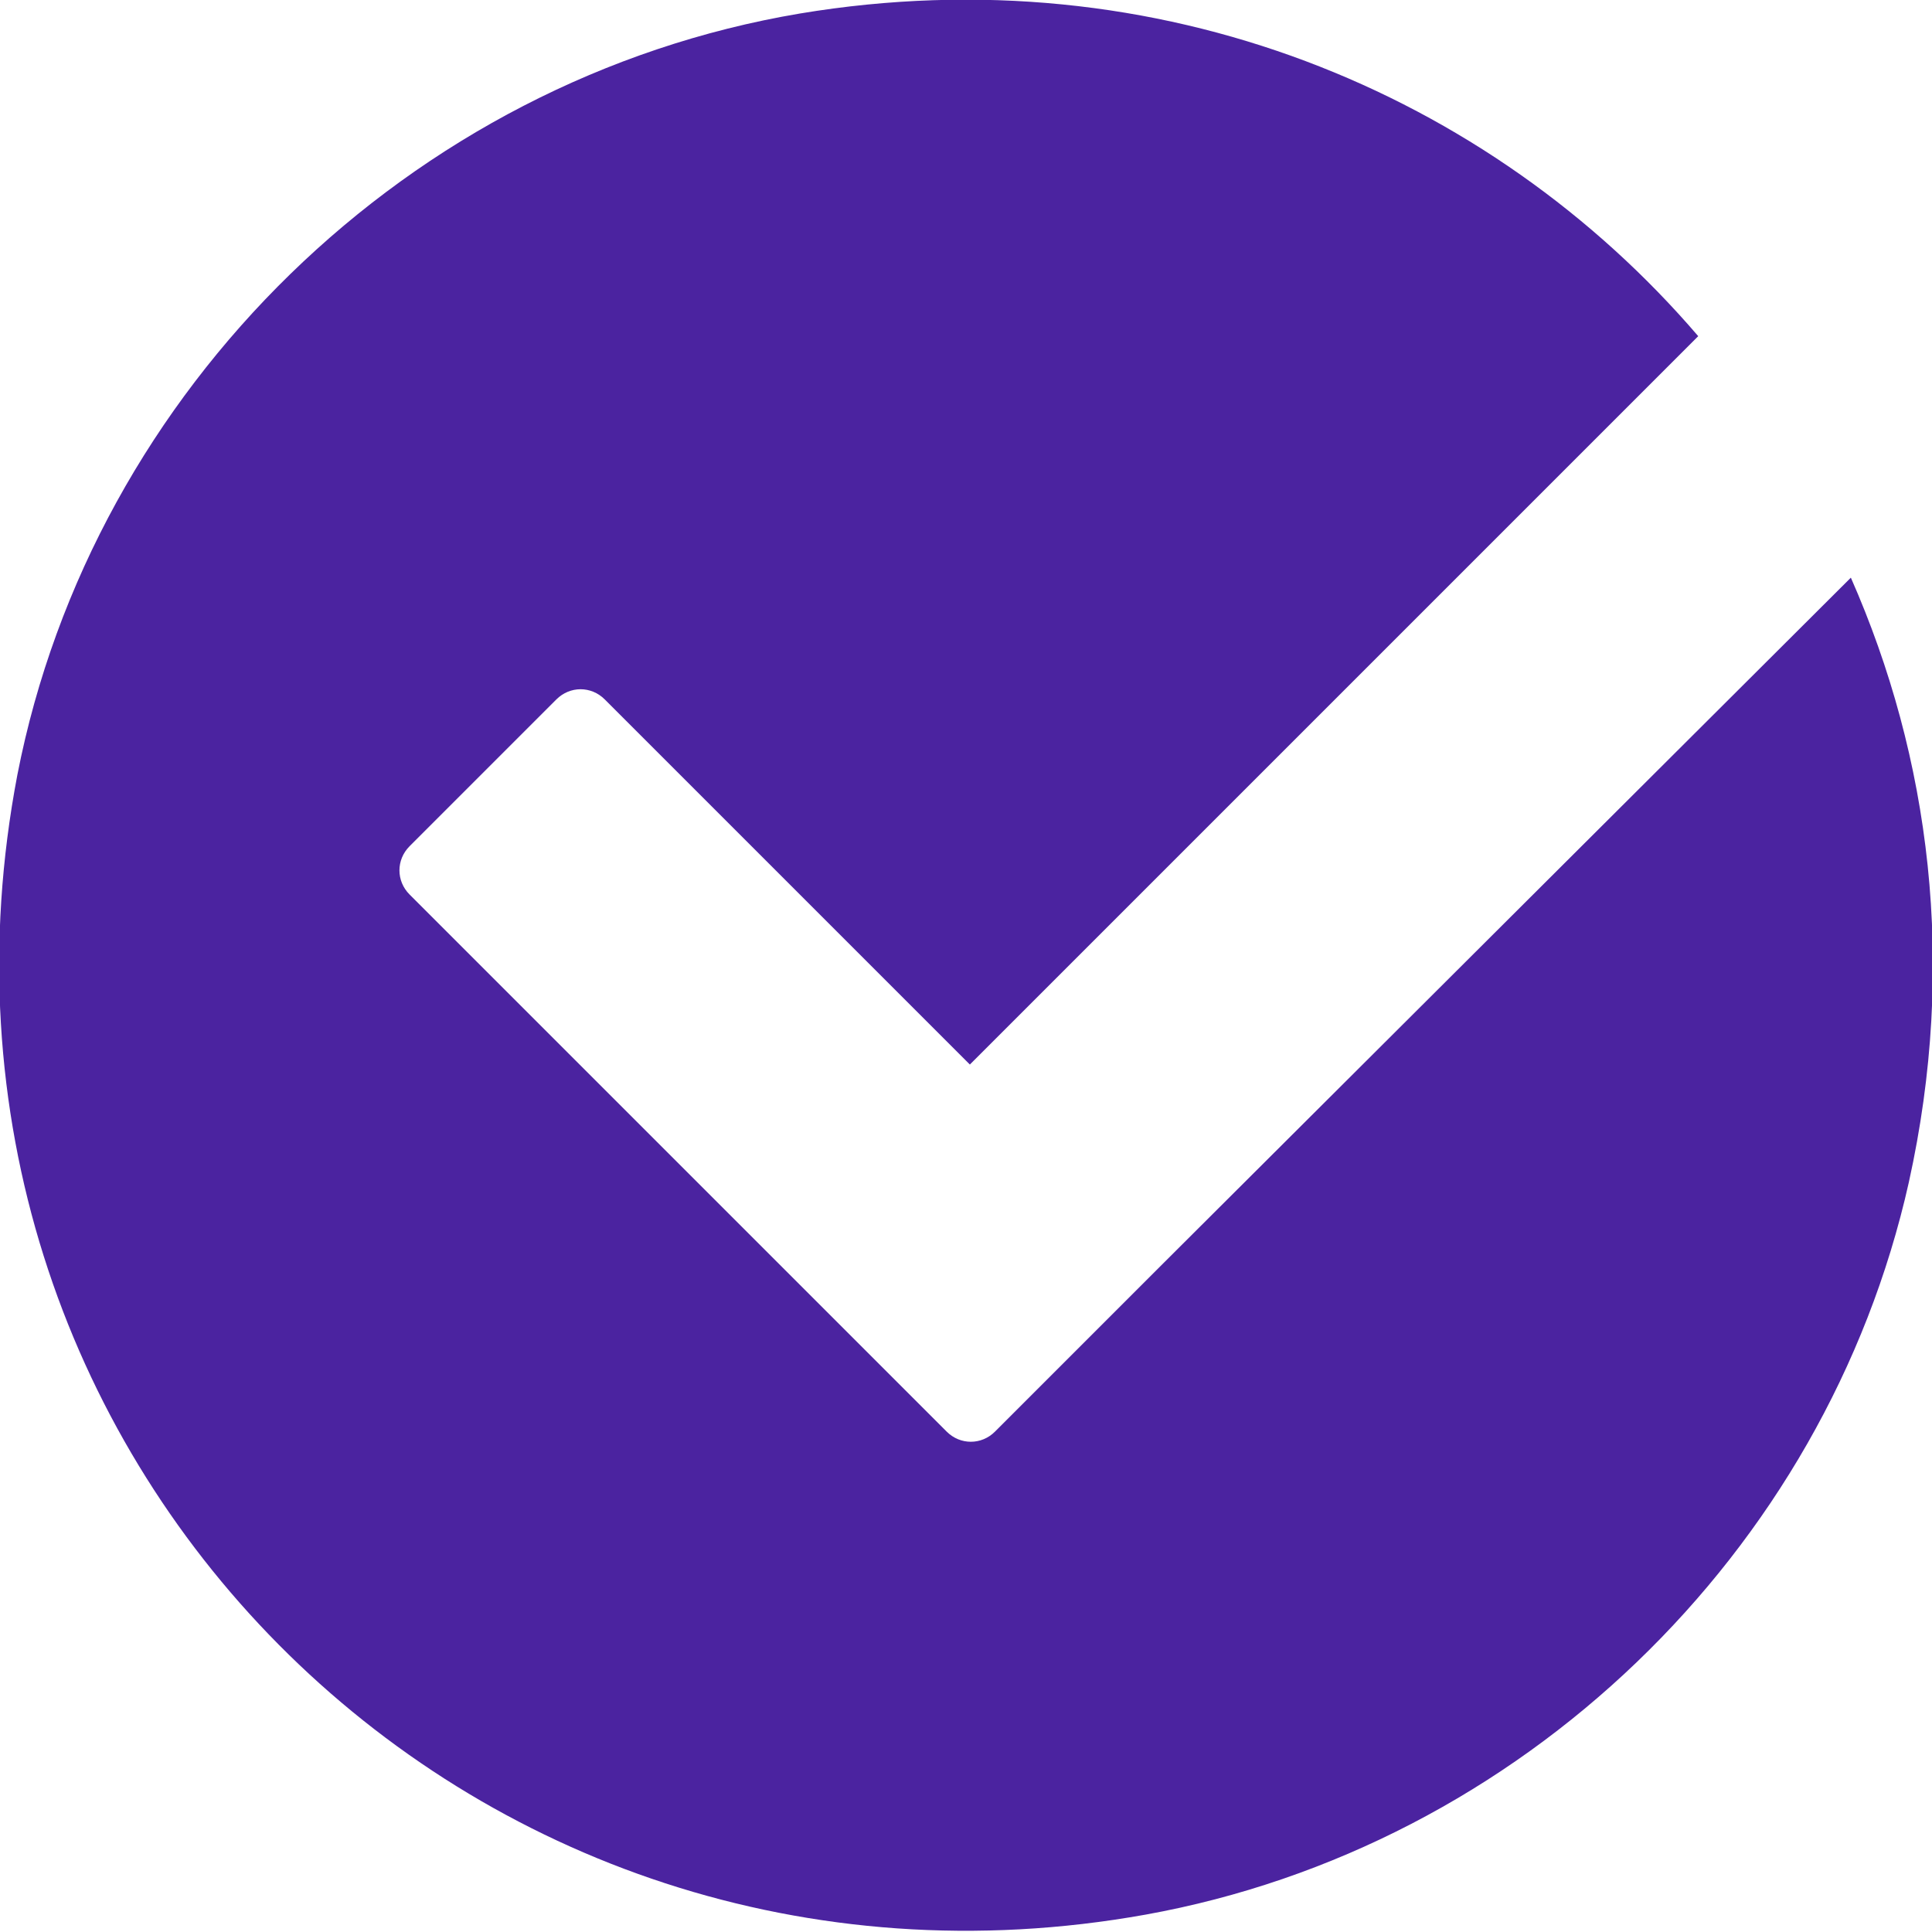
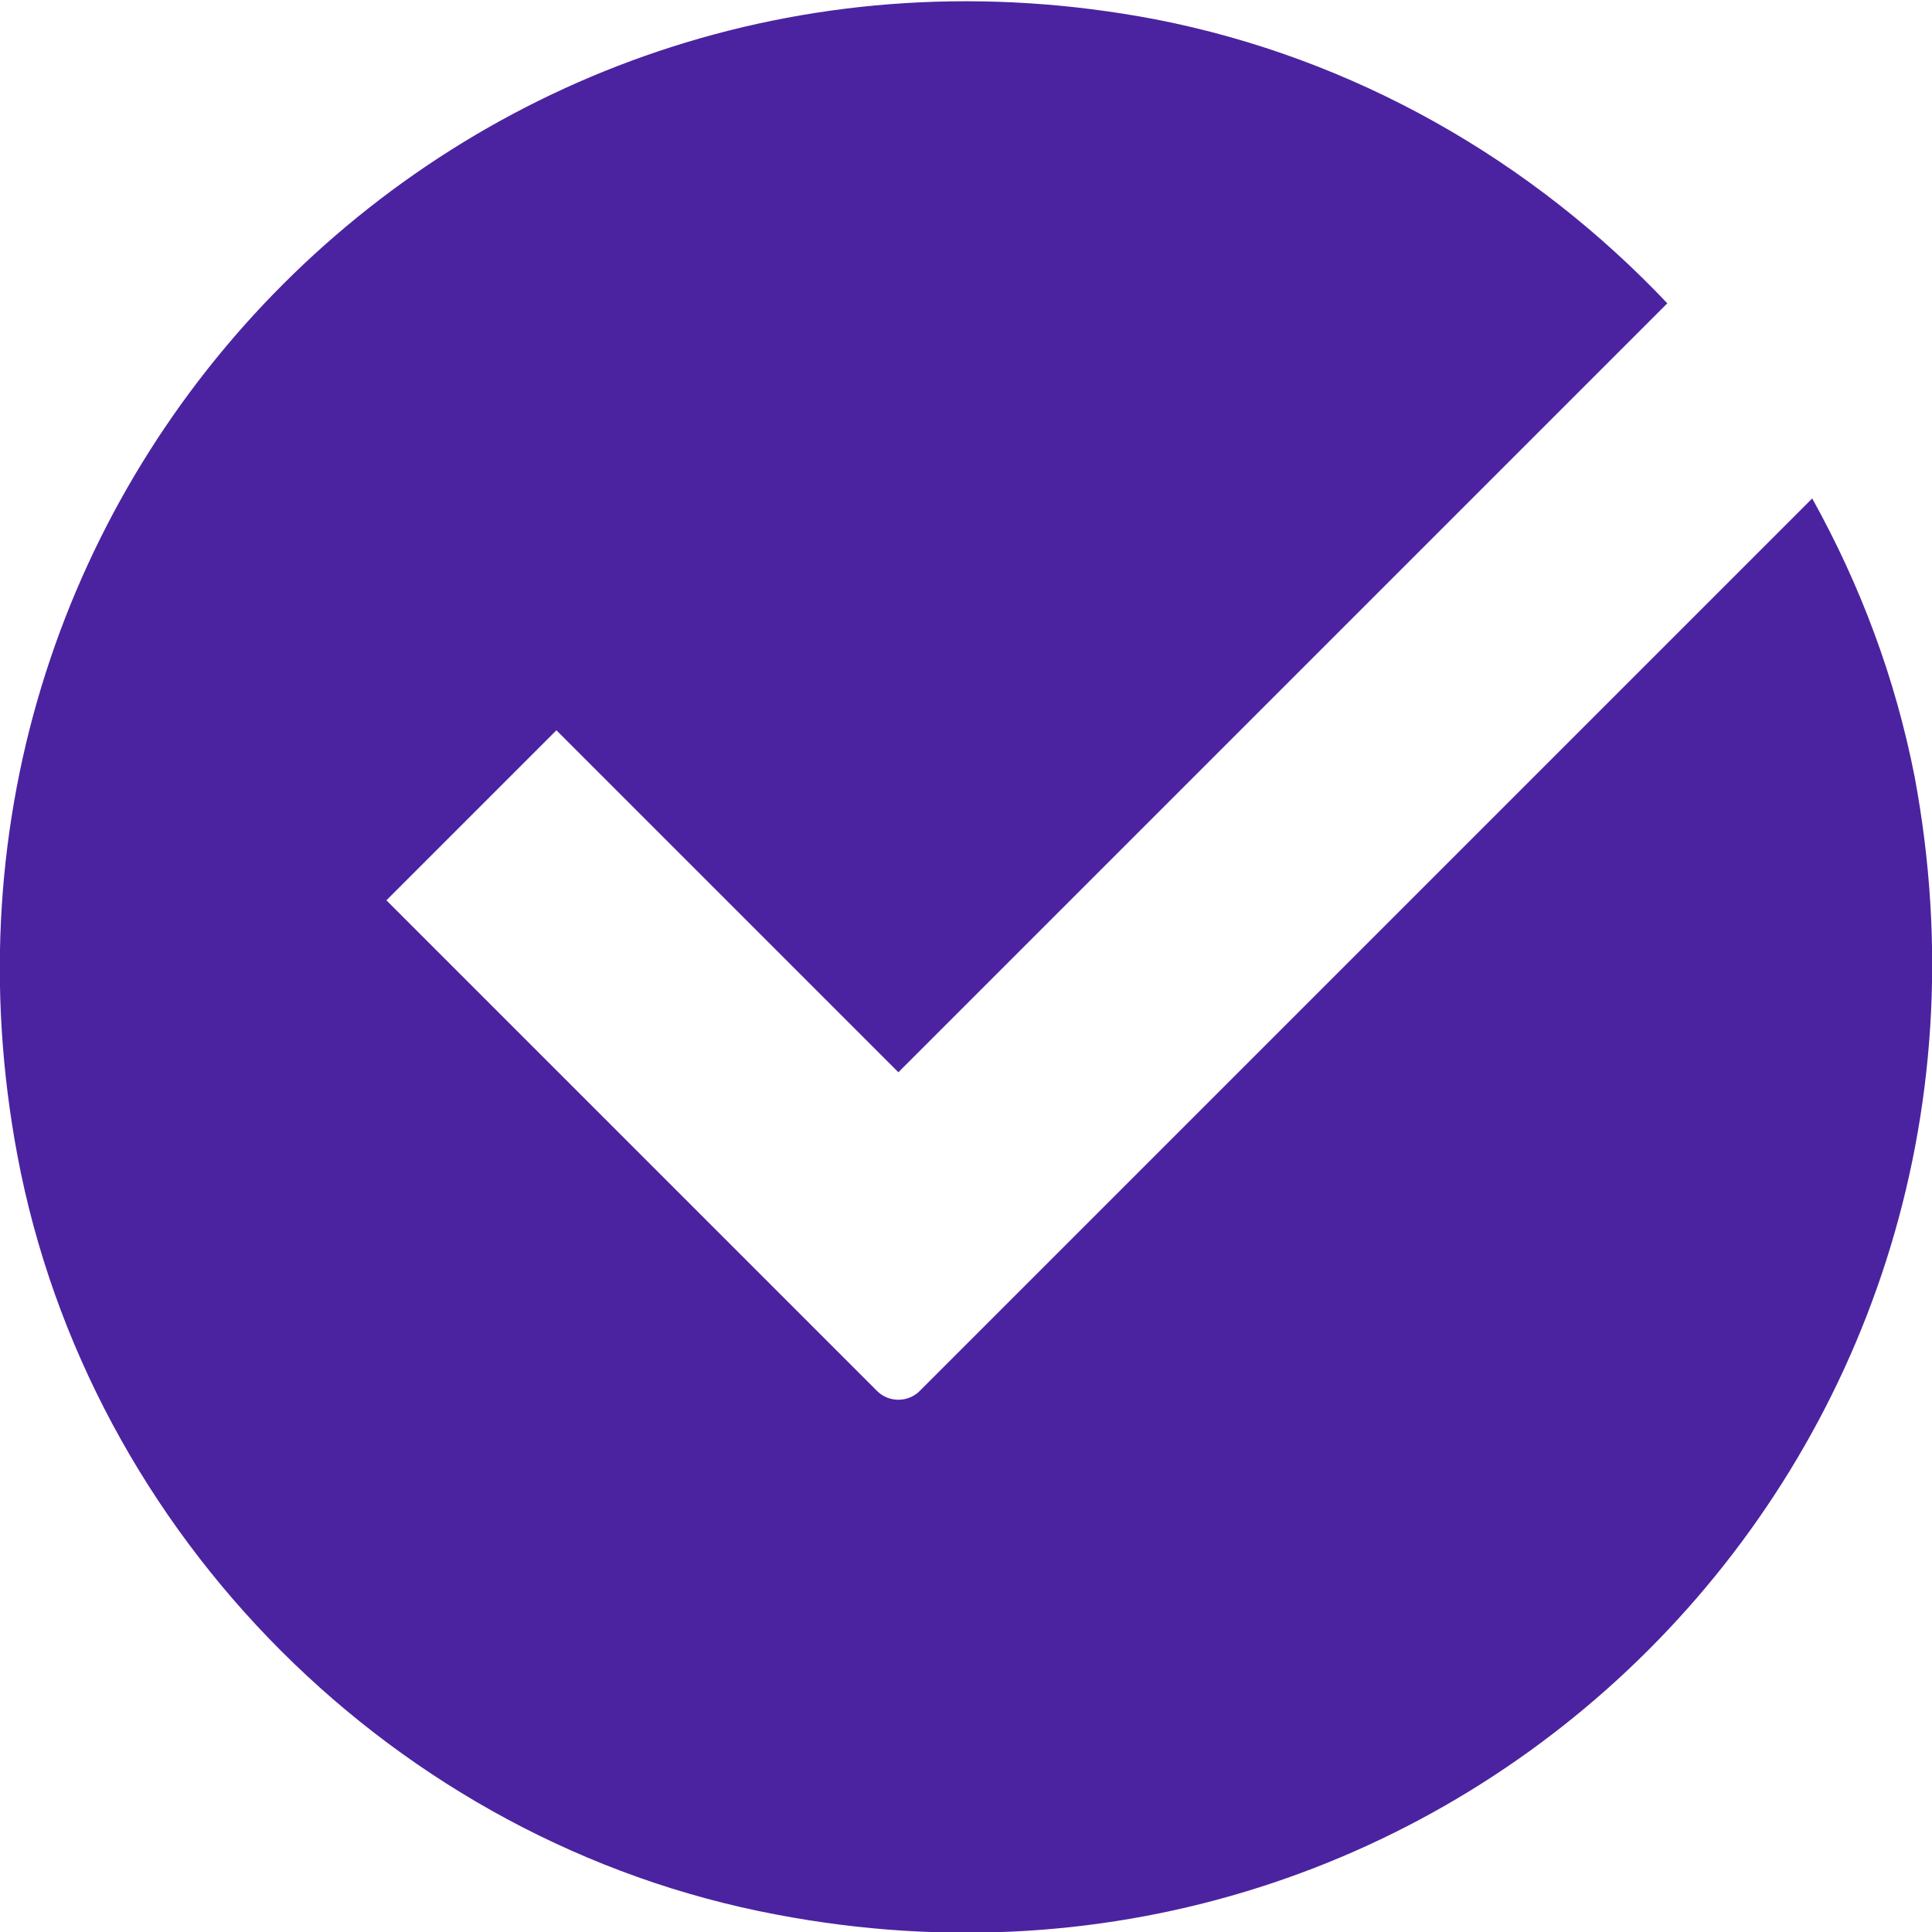
<svg xmlns="http://www.w3.org/2000/svg" version="1.1" id="Layer_1" x="0px" y="0px" viewBox="0 0 100 100" style="enable-background:new 0 0 100 100;" xml:space="preserve">
  <style type="text/css">
	.st0{fill:#4B23A0;}
</style>
-   <path class="st0" d="M60.3,65.3l-8.8,8.8c-0.7,0.7-1.8,0.7-2.5,0L21.2,46.3c-0.7-0.7-0.7-1.8,0-2.5l7.6-7.6c0.7-0.7,1.8-0.7,2.5,0  l18.9,18.9l37.7-37.7C77.1,4.8,60-2.4,41.4,0.7C21.2,4.1,4.8,20.1,0.9,40.1c-6.7,35.1,23.3,65.3,58.4,59  c19.4-3.5,35.2-18.7,39.5-37.9c2.5-11.3,1.1-22-3-31.3L60.3,65.3z" />
+   <path class="st0" d="M93.8,25.8L47.6,72c-0.6,0.6-1.6,0.6-2.2,0L20,46.6l8.8-8.8l17.7,17.7l39.8-39.8c-7-7.4-16.2-12.7-26.5-14.7  C24.6-5.7-5.7,24.6,0.9,59.8c3.7,19.7,19.6,35.6,39.3,39.3c35.2,6.7,65.5-23.6,58.9-58.9C98.1,35.1,96.3,30.3,93.8,25.8z" />
</svg>
